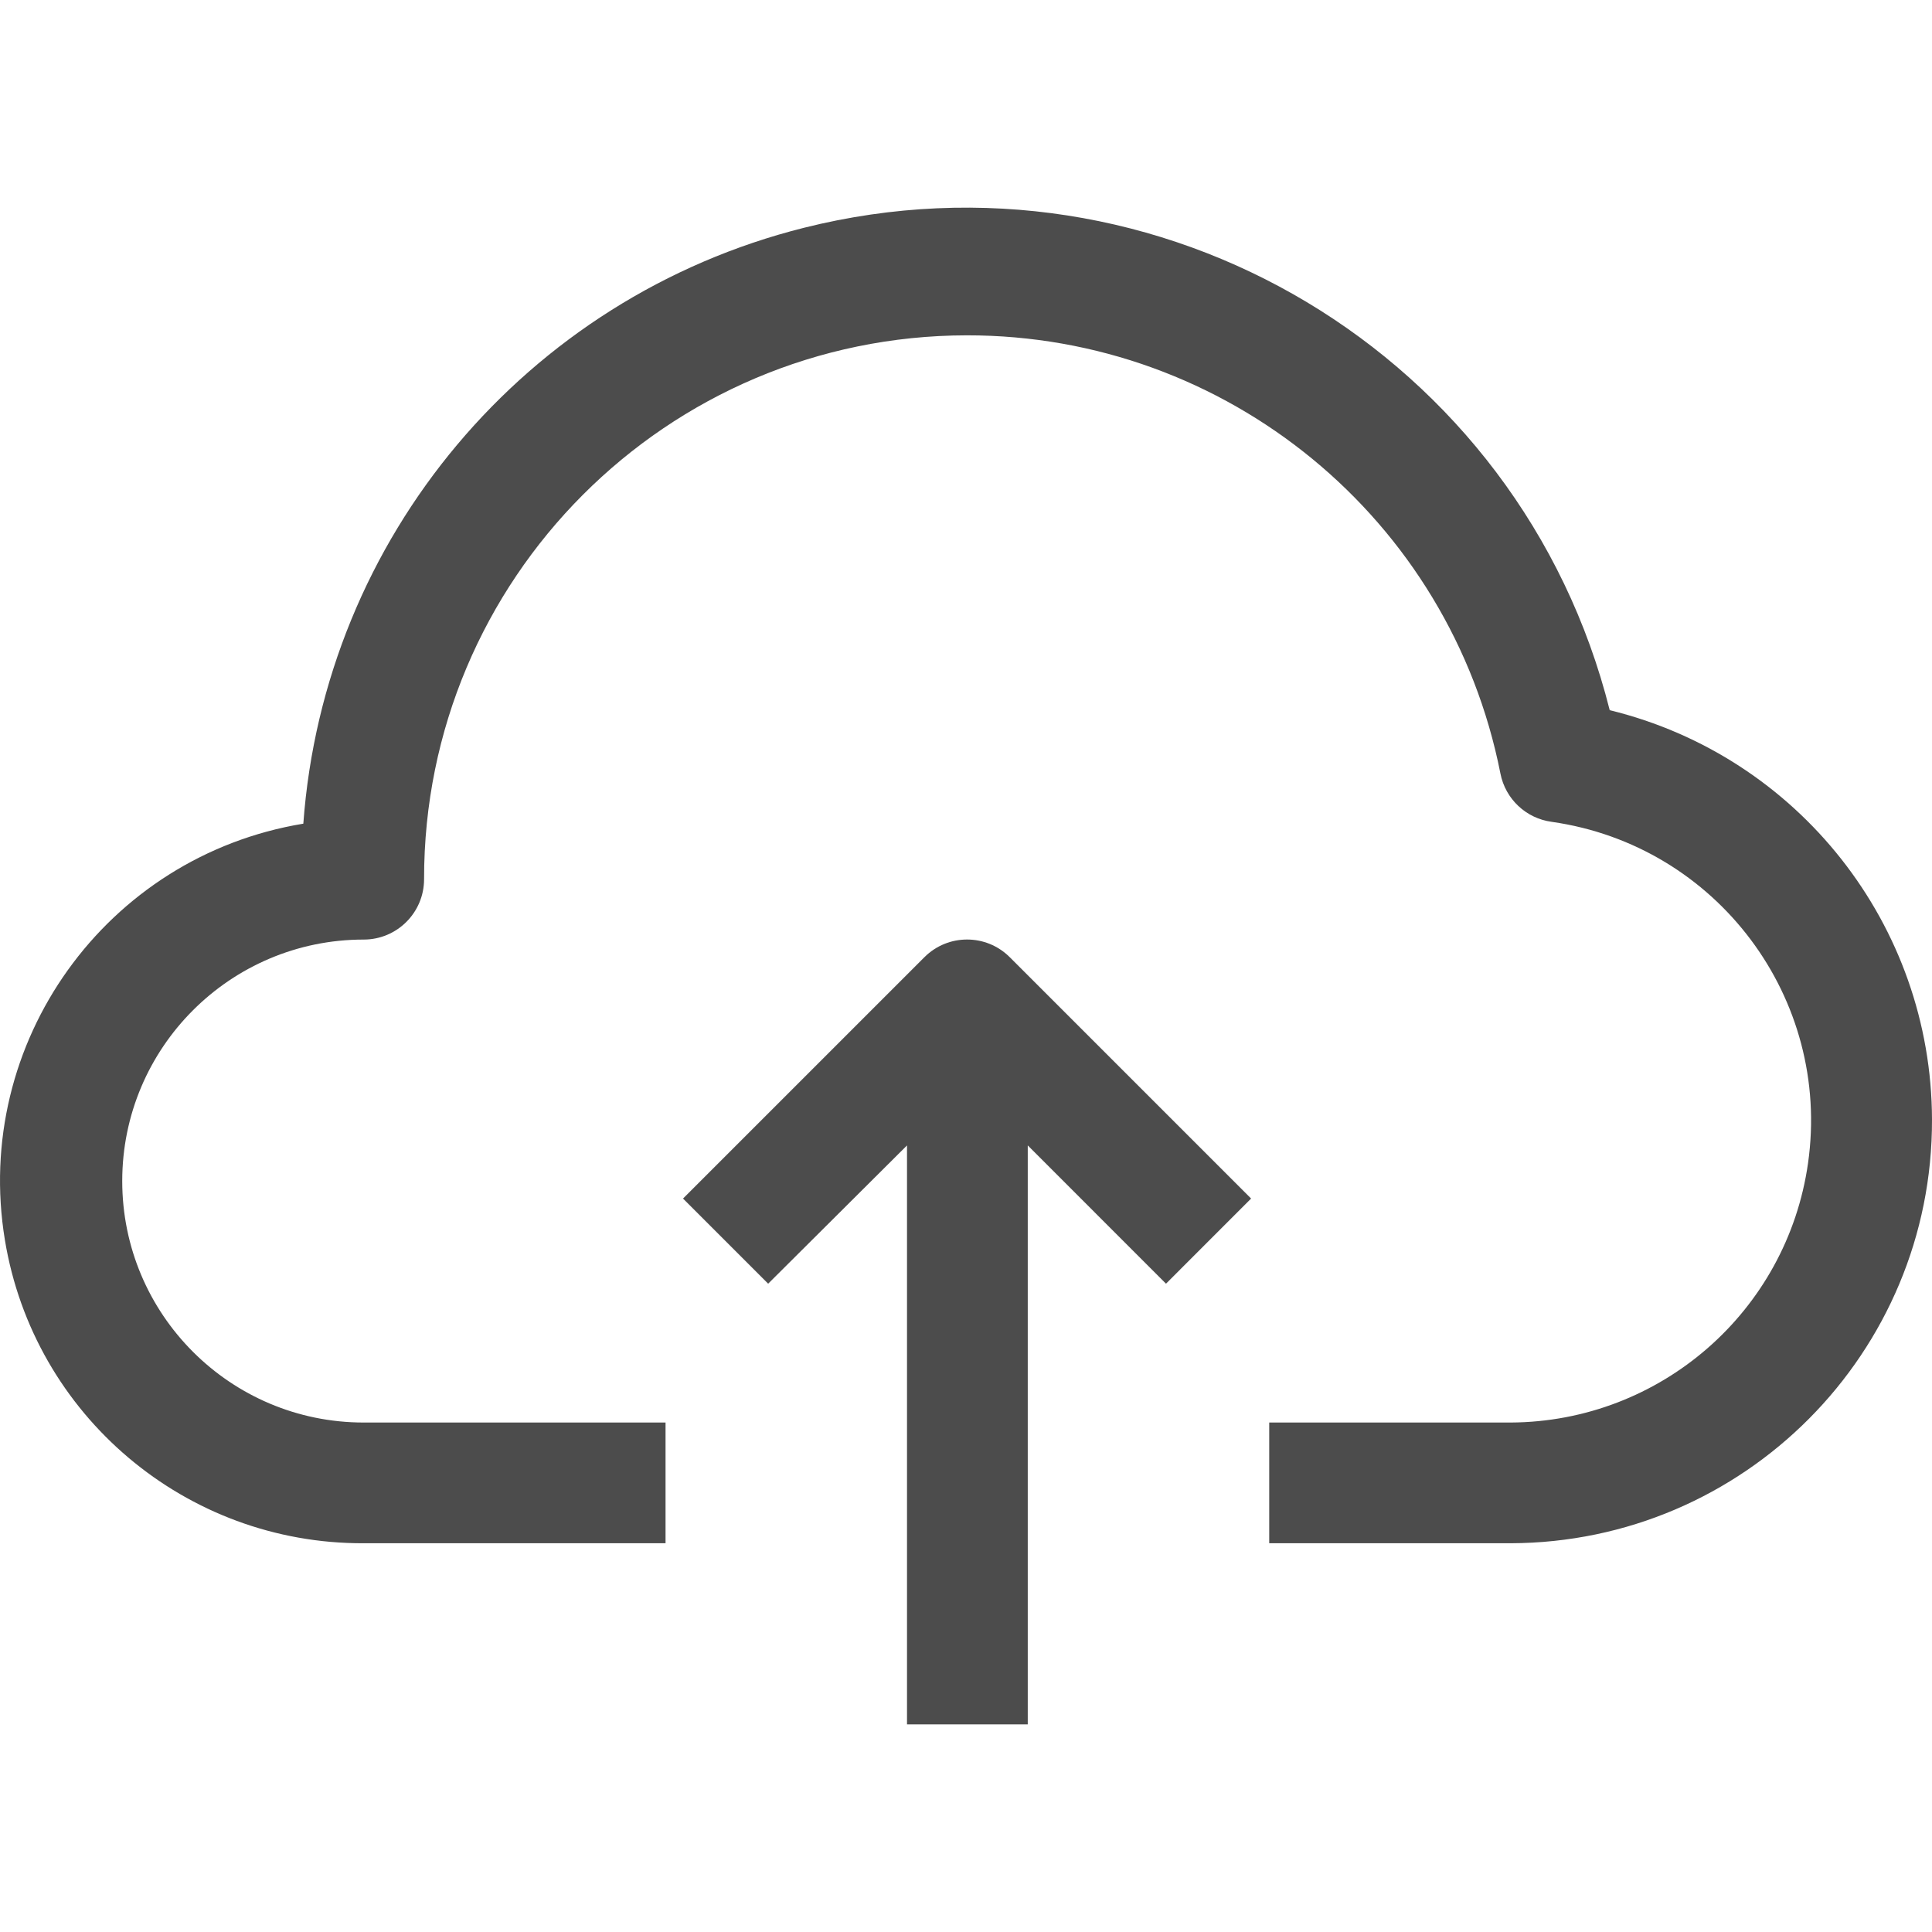
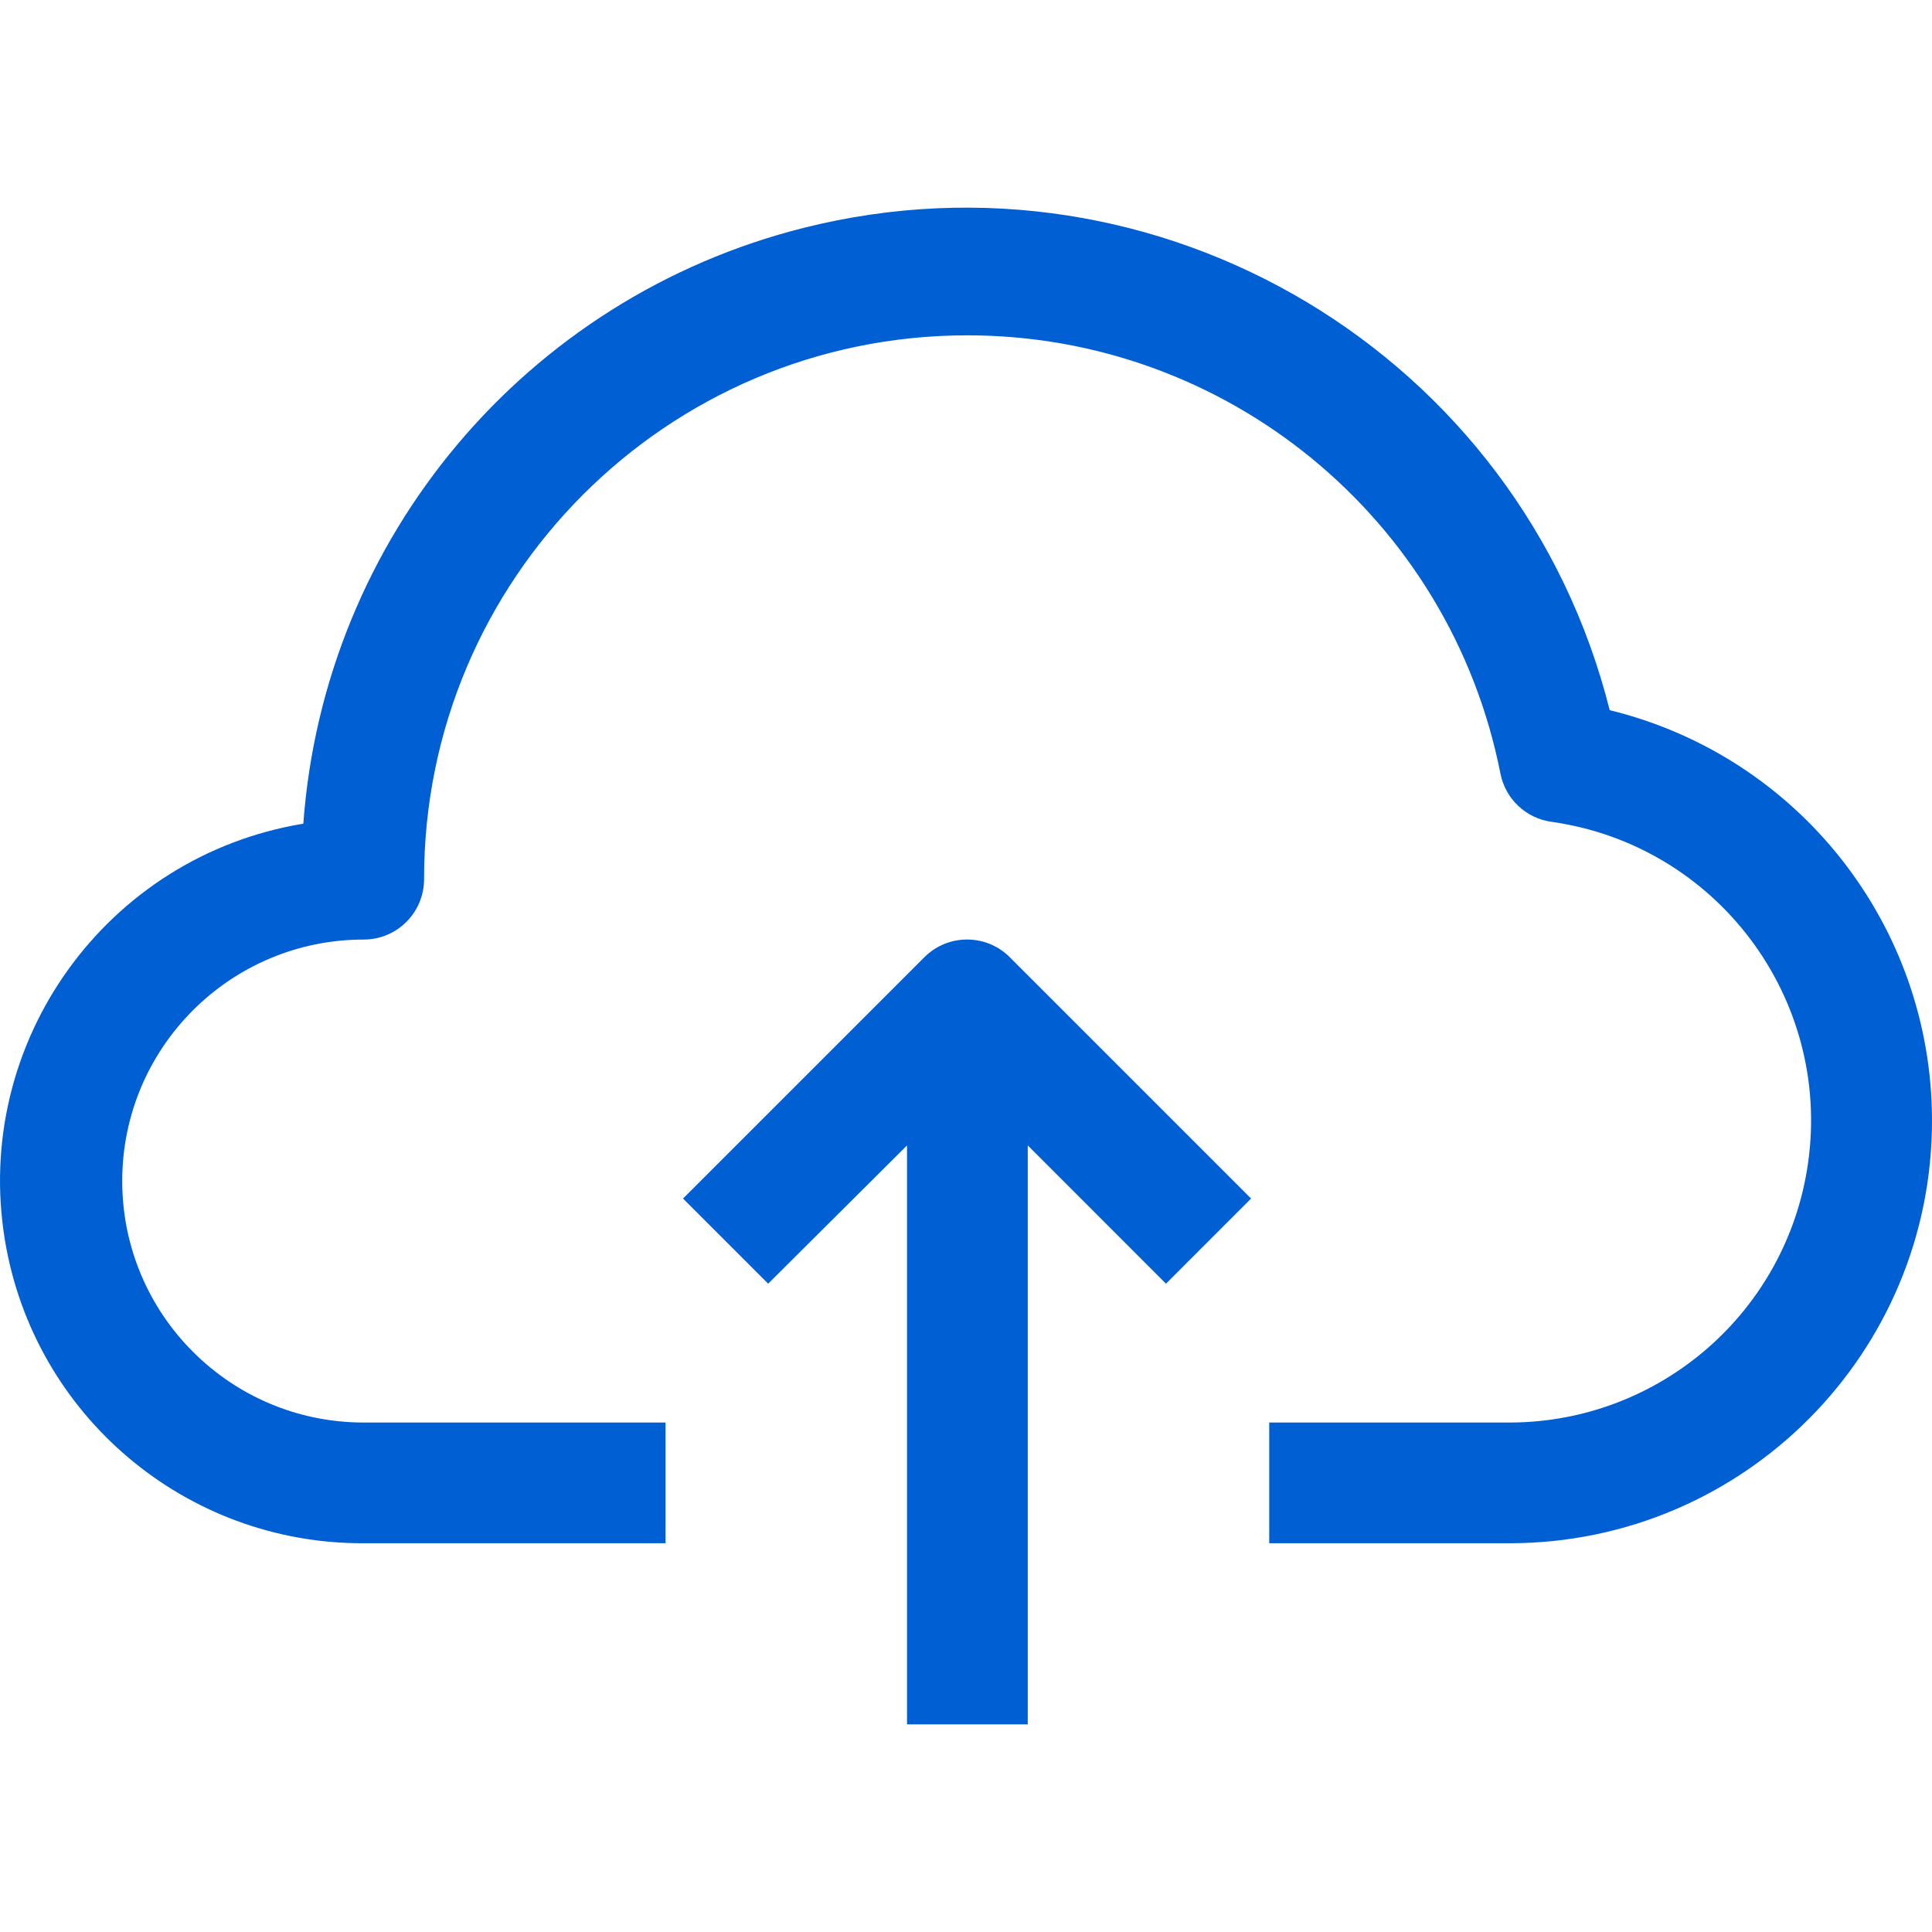
<svg xmlns="http://www.w3.org/2000/svg" width="60" height="60" viewBox="0 0 60 60" fill="none">
-   <path d="M49.991 22.055C47.218 11.008 36.015 4.301 24.968 7.074C16.335 9.241 10.066 16.702 9.42 25.58C3.291 26.59 -0.859 32.379 0.152 38.509C1.05 43.958 5.772 47.949 11.295 47.927H20.669V44.178H11.295C7.153 44.178 3.796 40.82 3.796 36.678C3.796 32.537 7.153 29.179 11.295 29.179C12.331 29.179 13.17 28.34 13.17 27.304C13.161 17.986 20.707 10.424 30.026 10.414C38.093 10.406 45.037 16.109 46.597 24.023C46.752 24.814 47.393 25.417 48.191 25.523C53.316 26.253 56.88 31 56.15 36.125C55.495 40.728 51.565 44.154 46.916 44.178H39.417V47.927H46.916C54.164 47.905 60.022 42.012 60 34.764C59.982 28.73 55.852 23.487 49.991 22.055Z" fill="#4C4C4C" />
-   <path d="M28.712 29.723L21.212 37.222L23.856 39.866L28.168 35.572V53.552H31.918V35.572L36.211 39.866L38.854 37.222L31.355 29.723C30.624 28.996 29.443 28.996 28.712 29.723Z" fill="#4C4C4C" />
+   <path d="M49.991 22.055C47.218 11.008 36.015 4.301 24.968 7.074C16.335 9.241 10.066 16.702 9.42 25.58C3.291 26.59 -0.859 32.379 0.152 38.509C1.05 43.958 5.772 47.949 11.295 47.927H20.669V44.178H11.295C7.153 44.178 3.796 40.82 3.796 36.678C3.796 32.537 7.153 29.179 11.295 29.179C12.331 29.179 13.17 28.34 13.17 27.304C13.161 17.986 20.707 10.424 30.026 10.414C38.093 10.406 45.037 16.109 46.597 24.023C46.752 24.814 47.393 25.417 48.191 25.523C53.316 26.253 56.88 31 56.15 36.125C55.495 40.728 51.565 44.154 46.916 44.178H39.417V47.927H46.916C54.164 47.905 60.022 42.012 60 34.764C59.982 28.73 55.852 23.487 49.991 22.055Z" fill="#0060D3" />
+   <path d="M28.712 29.723L21.212 37.222L23.856 39.866L28.168 35.572V53.552H31.918V35.572L36.211 39.866L38.854 37.222L31.355 29.723C30.624 28.996 29.443 28.996 28.712 29.723Z" fill="#0060D3" />
</svg>
